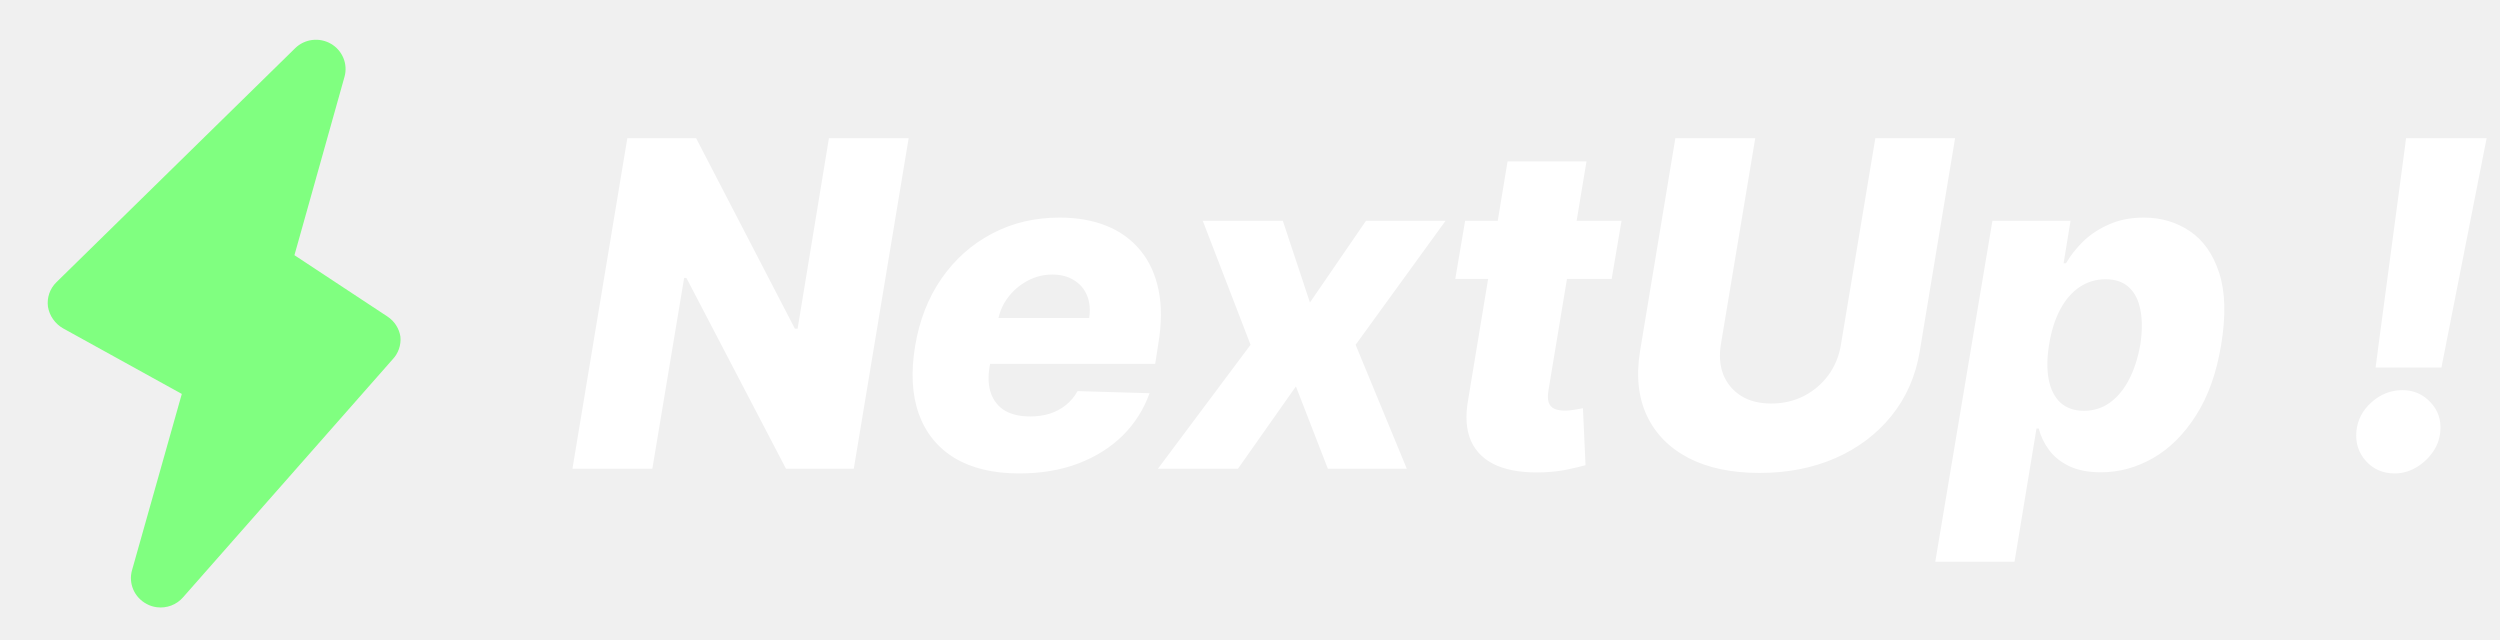
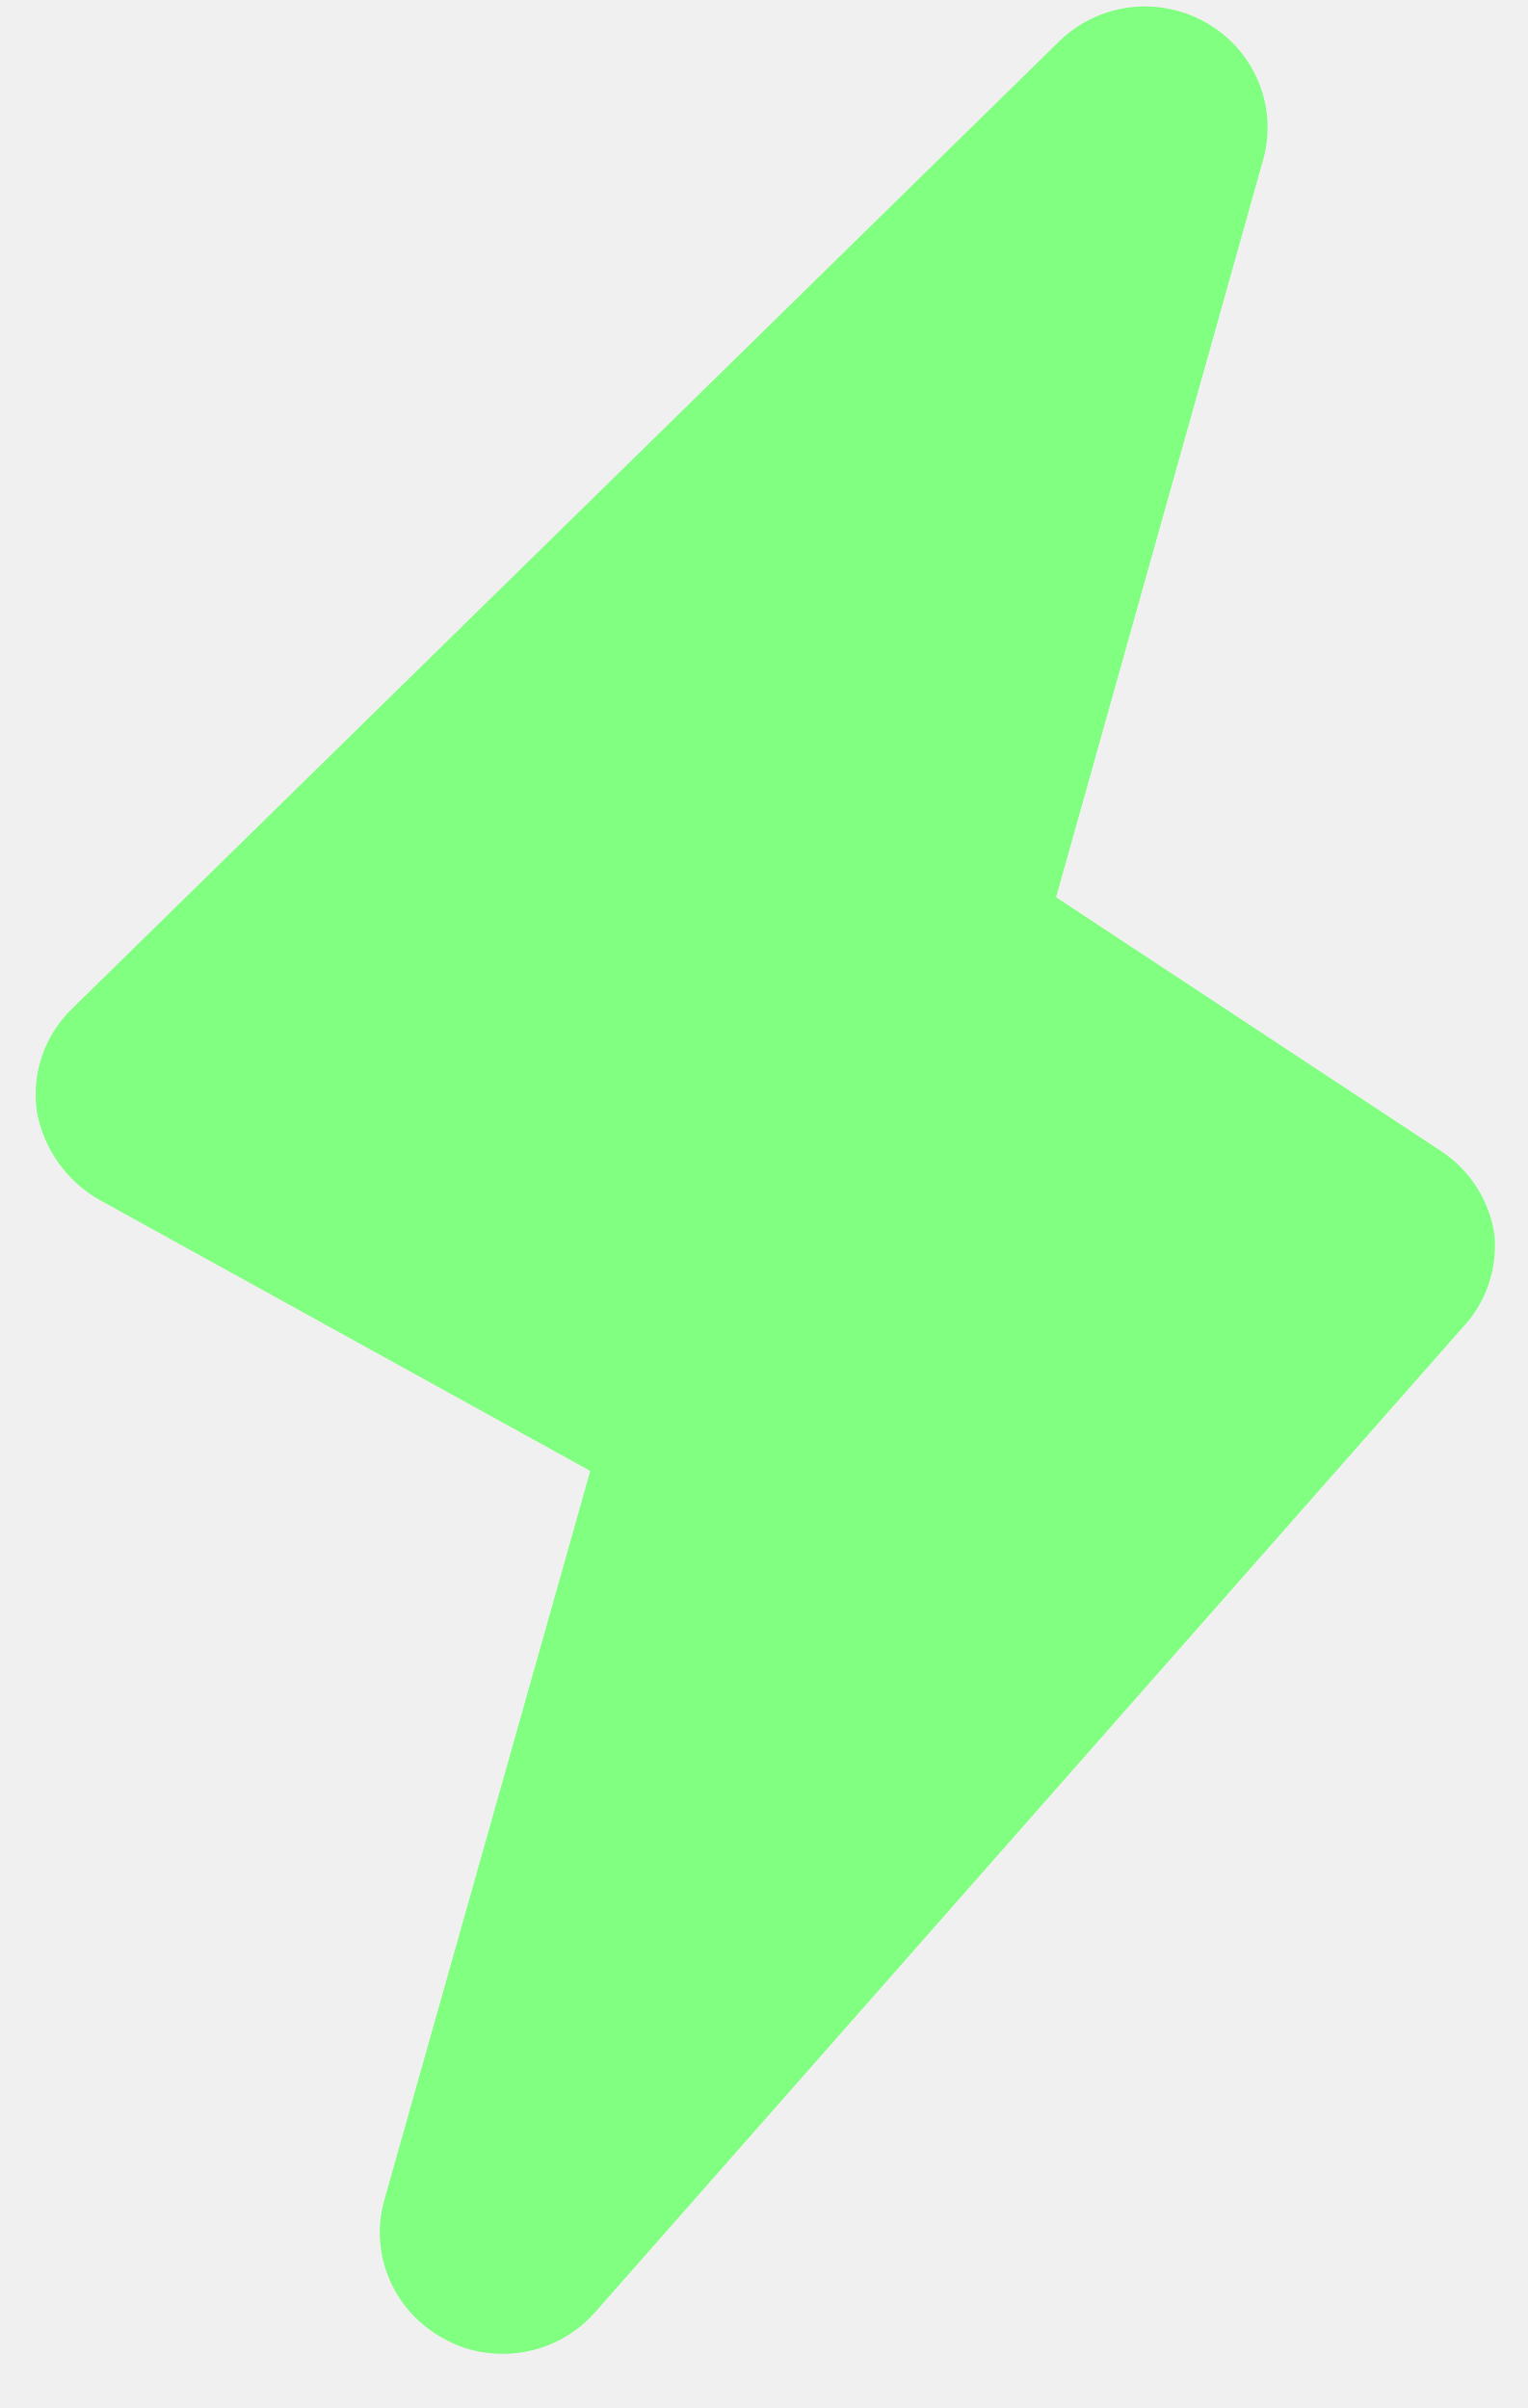
- <svg xmlns="http://www.w3.org/2000/svg" width="176" height="45" viewBox="0 0 176 45" fill="none">
-   <path d="M63.97 9.727L60.107 33H55.334L48.323 19.568H48.164L45.925 33H40.3L44.164 9.727H49.005L55.959 23.136H56.152L58.357 9.727H63.97ZM71.757 33.33C69.932 33.33 68.416 32.97 67.212 32.25C66.015 31.523 65.174 30.489 64.689 29.148C64.204 27.799 64.117 26.197 64.428 24.341C64.731 22.538 65.348 20.962 66.28 19.614C67.219 18.258 68.401 17.204 69.826 16.454C71.25 15.697 72.837 15.318 74.587 15.318C75.829 15.318 76.932 15.511 77.894 15.898C78.856 16.284 79.651 16.86 80.28 17.625C80.909 18.383 81.337 19.314 81.564 20.421C81.791 21.526 81.784 22.796 81.541 24.227L81.326 25.614H66.166L66.678 22.386H76.678C76.769 21.796 76.719 21.269 76.53 20.807C76.341 20.345 76.034 19.985 75.61 19.727C75.193 19.462 74.682 19.329 74.076 19.329C73.462 19.329 72.886 19.474 72.348 19.761C71.818 20.042 71.367 20.421 70.996 20.898C70.625 21.375 70.382 21.913 70.269 22.511L69.666 25.818C69.545 26.553 69.579 27.182 69.769 27.704C69.958 28.227 70.284 28.629 70.746 28.909C71.208 29.182 71.803 29.318 72.53 29.318C73.015 29.318 73.469 29.254 73.894 29.125C74.318 28.989 74.697 28.788 75.03 28.523C75.371 28.25 75.647 27.921 75.86 27.534L80.928 27.682C80.519 28.826 79.886 29.822 79.03 30.671C78.174 31.511 77.129 32.167 75.894 32.636C74.666 33.099 73.288 33.33 71.757 33.33ZM90.311 15.546L92.22 21.296L96.164 15.546H101.766L95.436 24.273L99.039 33H93.482L91.232 27.204L87.152 33H81.516L88.039 24.273L84.675 15.546H90.311ZM114.155 15.546L113.462 19.636H102.451L103.144 15.546H114.155ZM106.132 11.364H111.689L109.007 27.511C108.954 27.852 108.962 28.129 109.03 28.341C109.106 28.546 109.242 28.693 109.439 28.784C109.644 28.867 109.894 28.909 110.189 28.909C110.394 28.909 110.621 28.886 110.871 28.841C111.121 28.796 111.31 28.761 111.439 28.739L111.621 32.75C111.326 32.833 110.928 32.928 110.428 33.034C109.935 33.148 109.36 33.22 108.701 33.25C107.367 33.303 106.265 33.148 105.394 32.784C104.53 32.413 103.92 31.837 103.564 31.057C103.216 30.276 103.148 29.299 103.36 28.125L106.132 11.364ZM132.024 9.727H137.638L135.149 24.739C134.862 26.474 134.199 27.985 133.161 29.273C132.13 30.553 130.816 31.546 129.218 32.25C127.619 32.947 125.839 33.295 123.877 33.295C121.907 33.295 120.244 32.947 118.888 32.25C117.532 31.546 116.551 30.553 115.945 29.273C115.339 27.985 115.176 26.474 115.456 24.739L117.945 9.727H123.57L121.149 24.25C121.021 25.053 121.081 25.769 121.331 26.398C121.589 27.019 122.005 27.511 122.581 27.875C123.157 28.231 123.862 28.409 124.695 28.409C125.536 28.409 126.305 28.231 127.002 27.875C127.699 27.511 128.274 27.019 128.729 26.398C129.184 25.769 129.475 25.053 129.604 24.25L132.024 9.727ZM136.243 39.545L140.266 15.546H145.766L145.277 18.534H145.448C145.751 18.004 146.152 17.492 146.652 17C147.16 16.508 147.77 16.106 148.482 15.796C149.194 15.477 150.008 15.318 150.925 15.318C152.137 15.318 153.217 15.636 154.164 16.273C155.111 16.909 155.8 17.89 156.232 19.216C156.664 20.542 156.709 22.231 156.368 24.284C156.042 26.261 155.451 27.917 154.595 29.25C153.747 30.583 152.739 31.583 151.573 32.25C150.406 32.917 149.183 33.25 147.902 33.25C147.023 33.25 146.281 33.106 145.675 32.818C145.076 32.53 144.603 32.151 144.255 31.682C143.906 31.212 143.664 30.708 143.527 30.171H143.368L141.823 39.545H136.243ZM144.255 24.273C144.103 25.212 144.095 26.03 144.232 26.727C144.368 27.424 144.645 27.966 145.061 28.352C145.486 28.731 146.035 28.921 146.709 28.921C147.391 28.921 147.997 28.731 148.527 28.352C149.065 27.966 149.516 27.424 149.88 26.727C150.243 26.03 150.508 25.212 150.675 24.273C150.819 23.333 150.823 22.519 150.686 21.829C150.558 21.14 150.289 20.606 149.88 20.227C149.47 19.849 148.921 19.659 148.232 19.659C147.558 19.659 146.944 19.845 146.391 20.216C145.845 20.587 145.391 21.117 145.027 21.807C144.664 22.496 144.406 23.318 144.255 24.273ZM175.059 9.727L171.877 25.875H167.24L169.388 9.727H175.059ZM168.593 33.33C167.767 33.33 167.093 33.042 166.57 32.466C166.047 31.89 165.82 31.193 165.888 30.375C165.964 29.572 166.32 28.886 166.956 28.318C167.593 27.75 168.32 27.466 169.138 27.466C169.918 27.466 170.574 27.75 171.104 28.318C171.642 28.886 171.873 29.572 171.797 30.375C171.752 30.921 171.566 31.417 171.24 31.864C170.922 32.311 170.528 32.667 170.059 32.932C169.589 33.197 169.1 33.33 168.593 33.33Z" fill="white" />
-   <path d="M28.19 23.71C28.148 23.424 28.046 23.149 27.889 22.904C27.733 22.659 27.526 22.449 27.282 22.288L20.728 17.965L24.257 5.393C24.376 4.957 24.346 4.494 24.171 4.076C23.997 3.657 23.688 3.307 23.292 3.079C22.896 2.851 22.435 2.758 21.981 2.815C21.527 2.871 21.105 3.074 20.781 3.392L3.975 19.865C3.747 20.087 3.574 20.358 3.47 20.657C3.366 20.956 3.334 21.276 3.375 21.59C3.427 21.905 3.549 22.206 3.733 22.469C3.917 22.733 4.157 22.953 4.437 23.114L12.799 27.733L9.289 40.162C9.166 40.608 9.2 41.083 9.385 41.509C9.57 41.935 9.895 42.288 10.308 42.509C10.537 42.639 10.791 42.721 11.053 42.75C11.393 42.792 11.738 42.751 12.057 42.629C12.377 42.508 12.661 42.31 12.884 42.054L27.626 25.315C27.831 25.103 27.987 24.85 28.084 24.573C28.181 24.297 28.217 24.002 28.19 23.71Z" fill="#80FF80" />
+ <svg xmlns="http://www.w3.org/2000/svg" width="26" height="41" viewBox="0 0 26 41" fill="none">
+   <path d="M25.439 21.022C25.397 20.736 25.295 20.461 25.138 20.216C24.982 19.971 24.775 19.761 24.531 19.6L17.977 15.277L21.506 2.705C21.625 2.269 21.595 1.806 21.42 1.387C21.246 0.969 20.937 0.619 20.541 0.391C20.145 0.163 19.684 0.07 19.23 0.126C18.776 0.183 18.355 0.386 18.03 0.704L1.224 17.177C0.996 17.399 0.823 17.67 0.719 17.969C0.615 18.268 0.583 18.587 0.624 18.901C0.676 19.217 0.798 19.517 0.982 19.781C1.166 20.045 1.406 20.265 1.686 20.426L10.048 25.045L6.538 37.474C6.415 37.92 6.449 38.395 6.634 38.821C6.819 39.247 7.144 39.599 7.557 39.821C7.786 39.951 8.04 40.033 8.302 40.062C8.642 40.104 8.987 40.062 9.306 39.941C9.626 39.819 9.91 39.622 10.133 39.366L24.875 22.627C25.08 22.415 25.236 22.162 25.333 21.885C25.43 21.608 25.466 21.314 25.439 21.022Z" fill="#80FF80" />
</svg>
